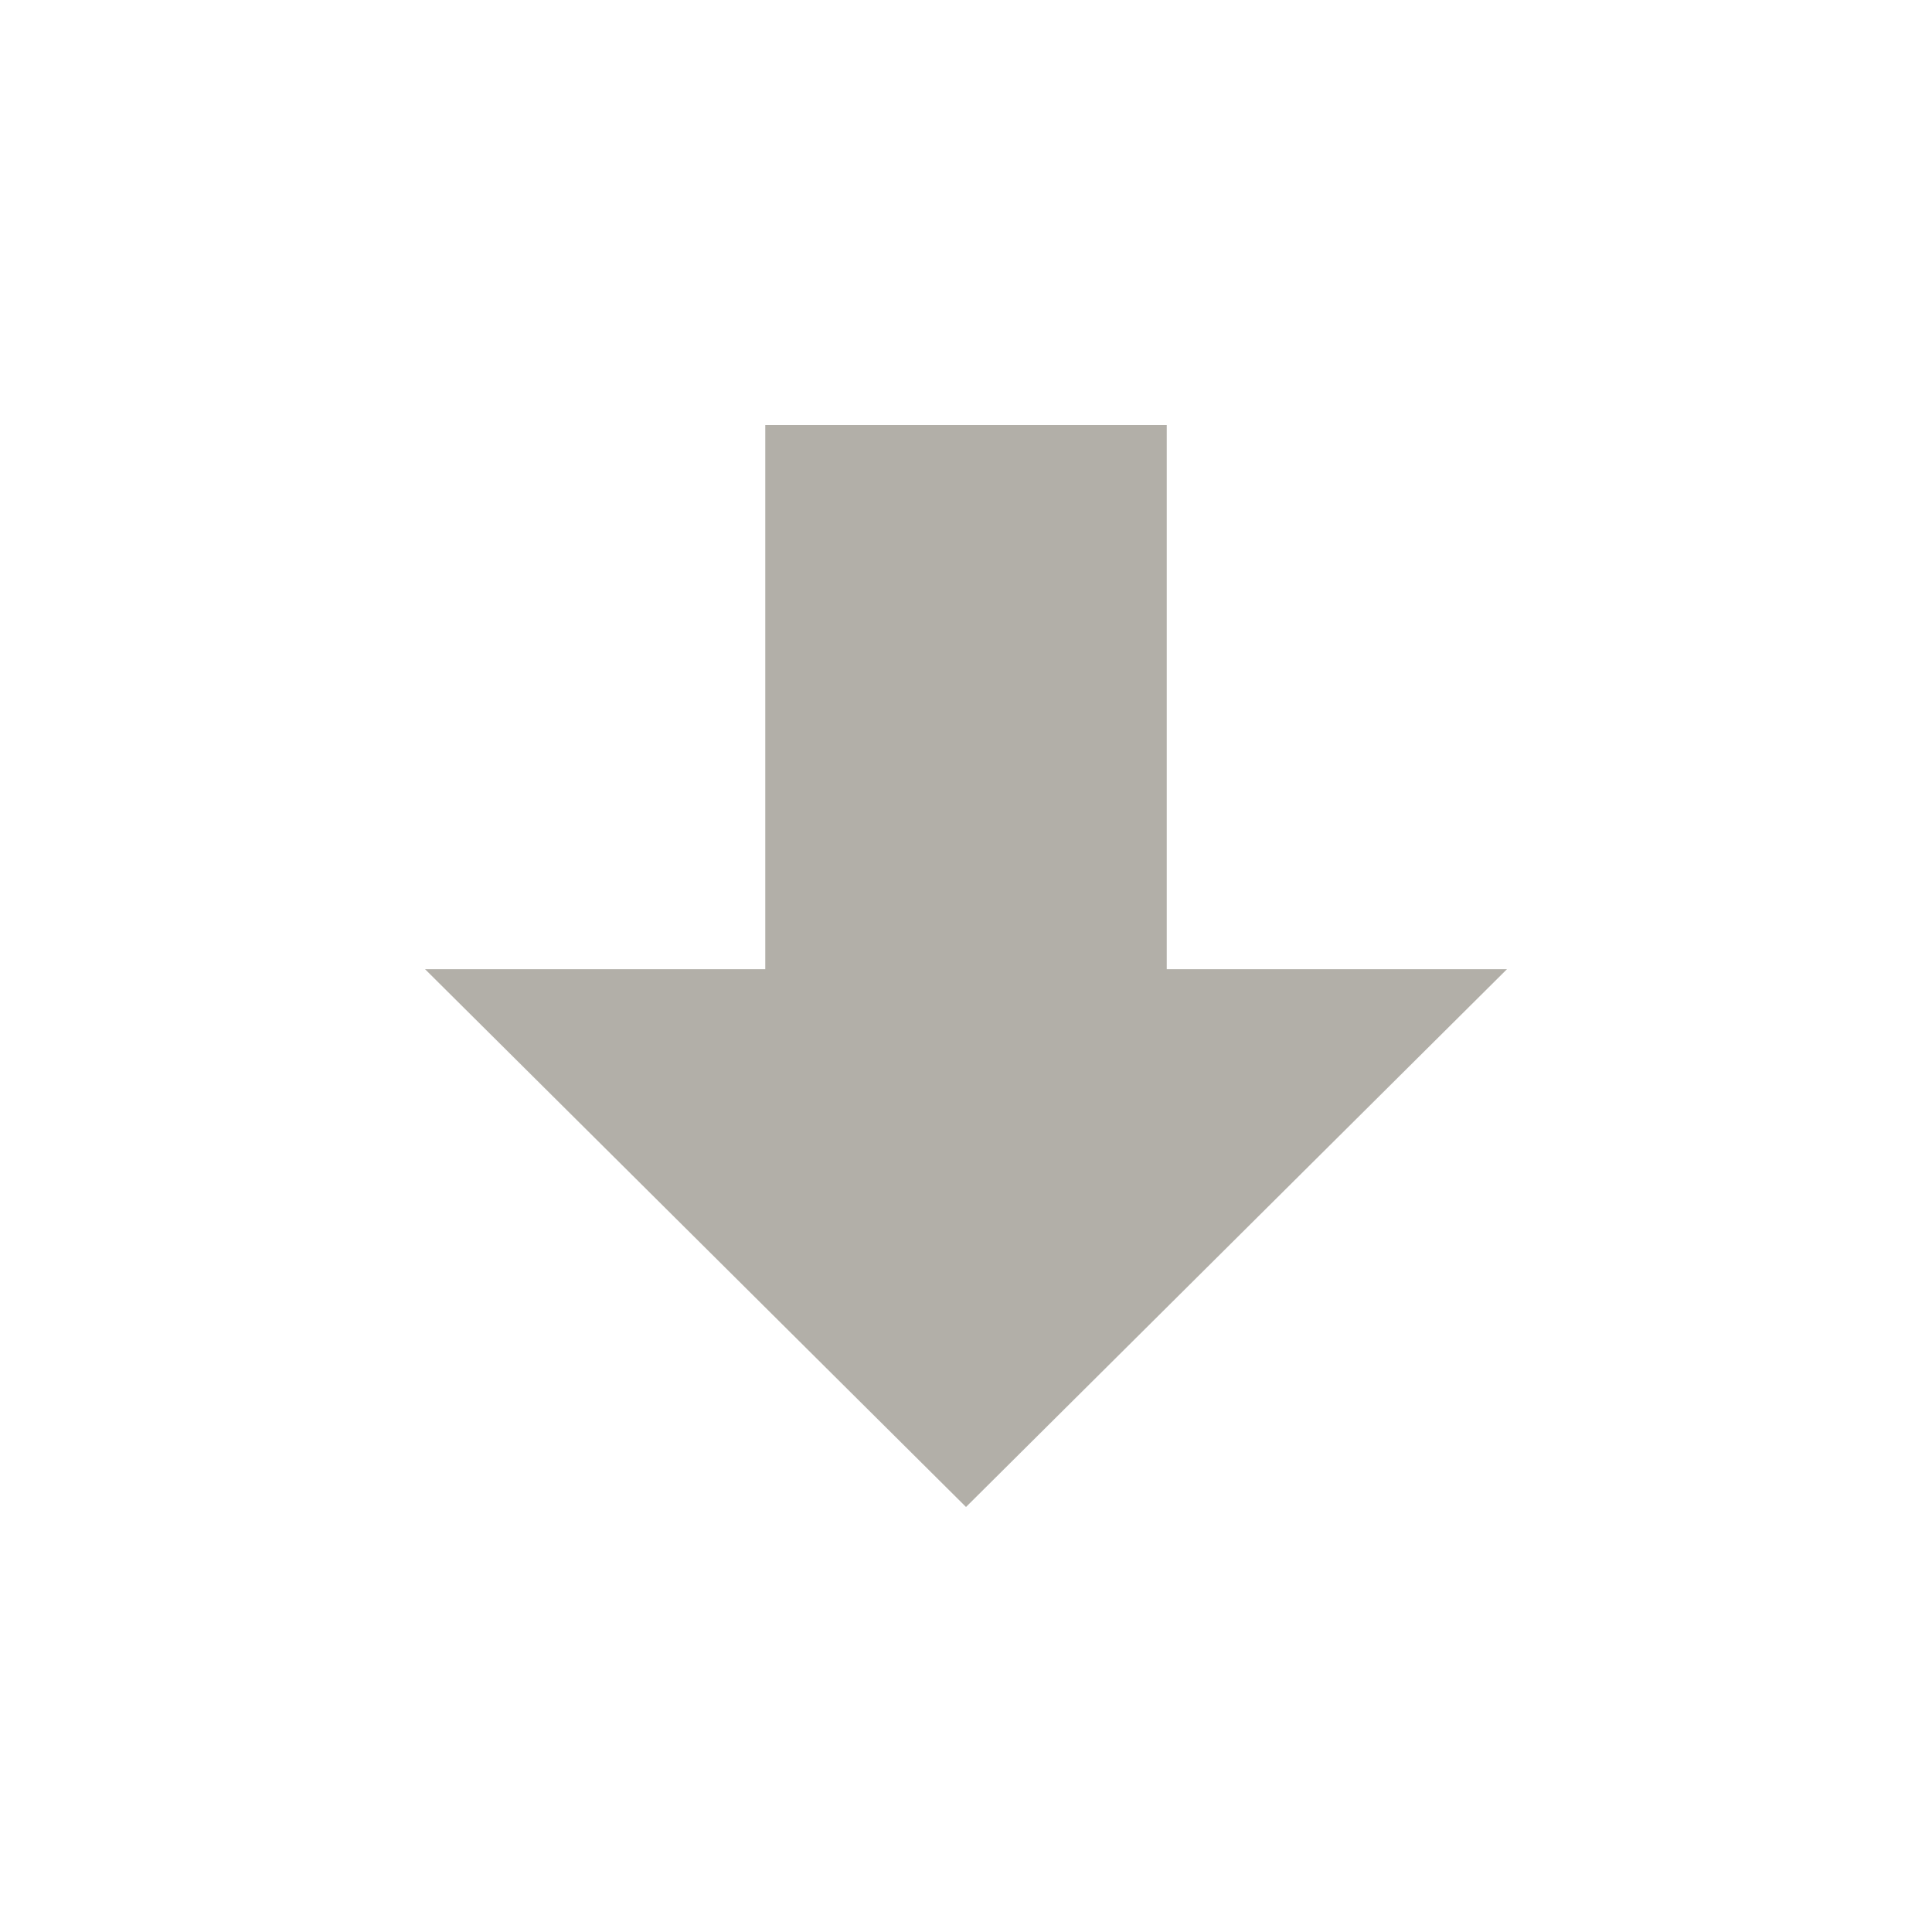
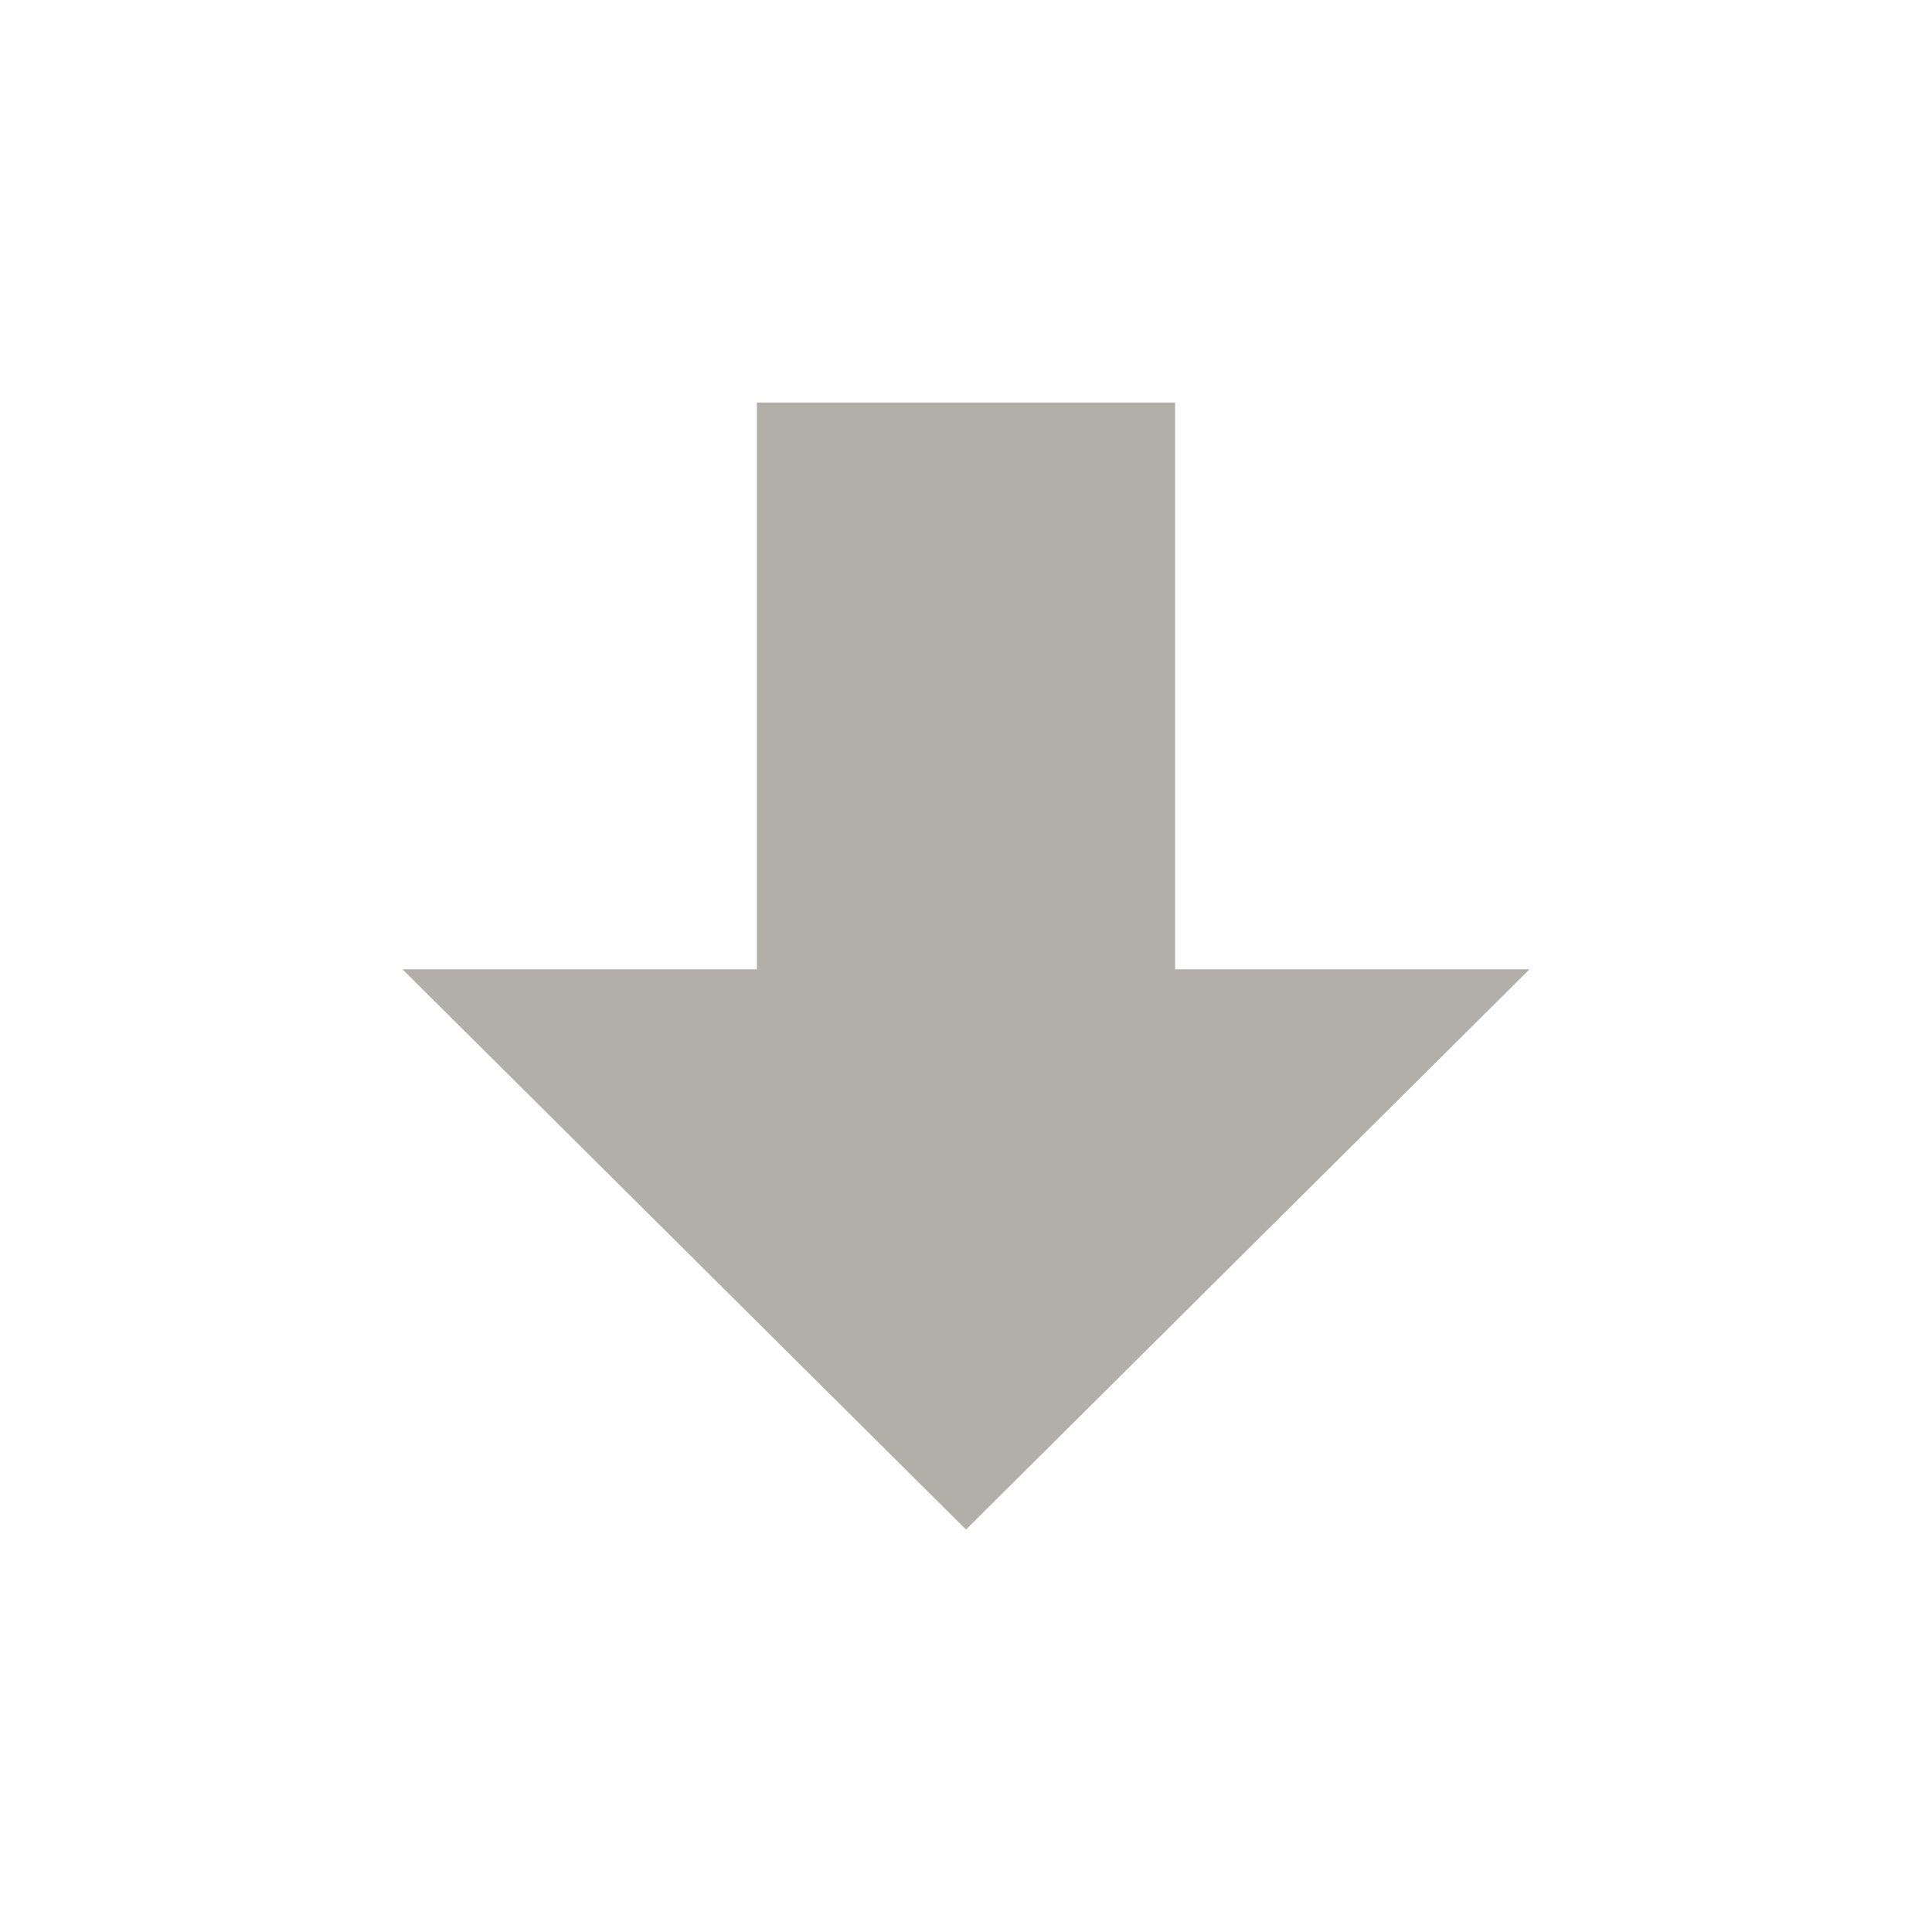
- <svg xmlns="http://www.w3.org/2000/svg" width="50" height="50" id="svg2" version="1.1">
+ <svg xmlns="http://www.w3.org/2000/svg" width="48" height="48" id="svg2" version="1.1">
  <defs id="defs4" />
-   <g id="layer1" transform="translate(-358.0438,-349.9375)">
-     <path style="fill:#b2afa8;fill-opacity:1;stroke:none;stroke-opacity:1" d="m 377.849,360.938 0,14.082 -8.805,0 14,13.918 14,-13.918 -8.805,0 0,-14.082 -10.391,0 z" id="rect3769" />
+   <g id="layer1" transform="translate(-358.0438,-351.9375)">
+     <path style="fill:#b2afa8;fill-opacity:1;stroke:none" d="m 376.849,361.938 0,14.082 -8.805,0 14,13.918 14,-13.918 -8.805,0 0,-14.082 -10.391,0 z" id="rect3769" />
  </g>
</svg>
